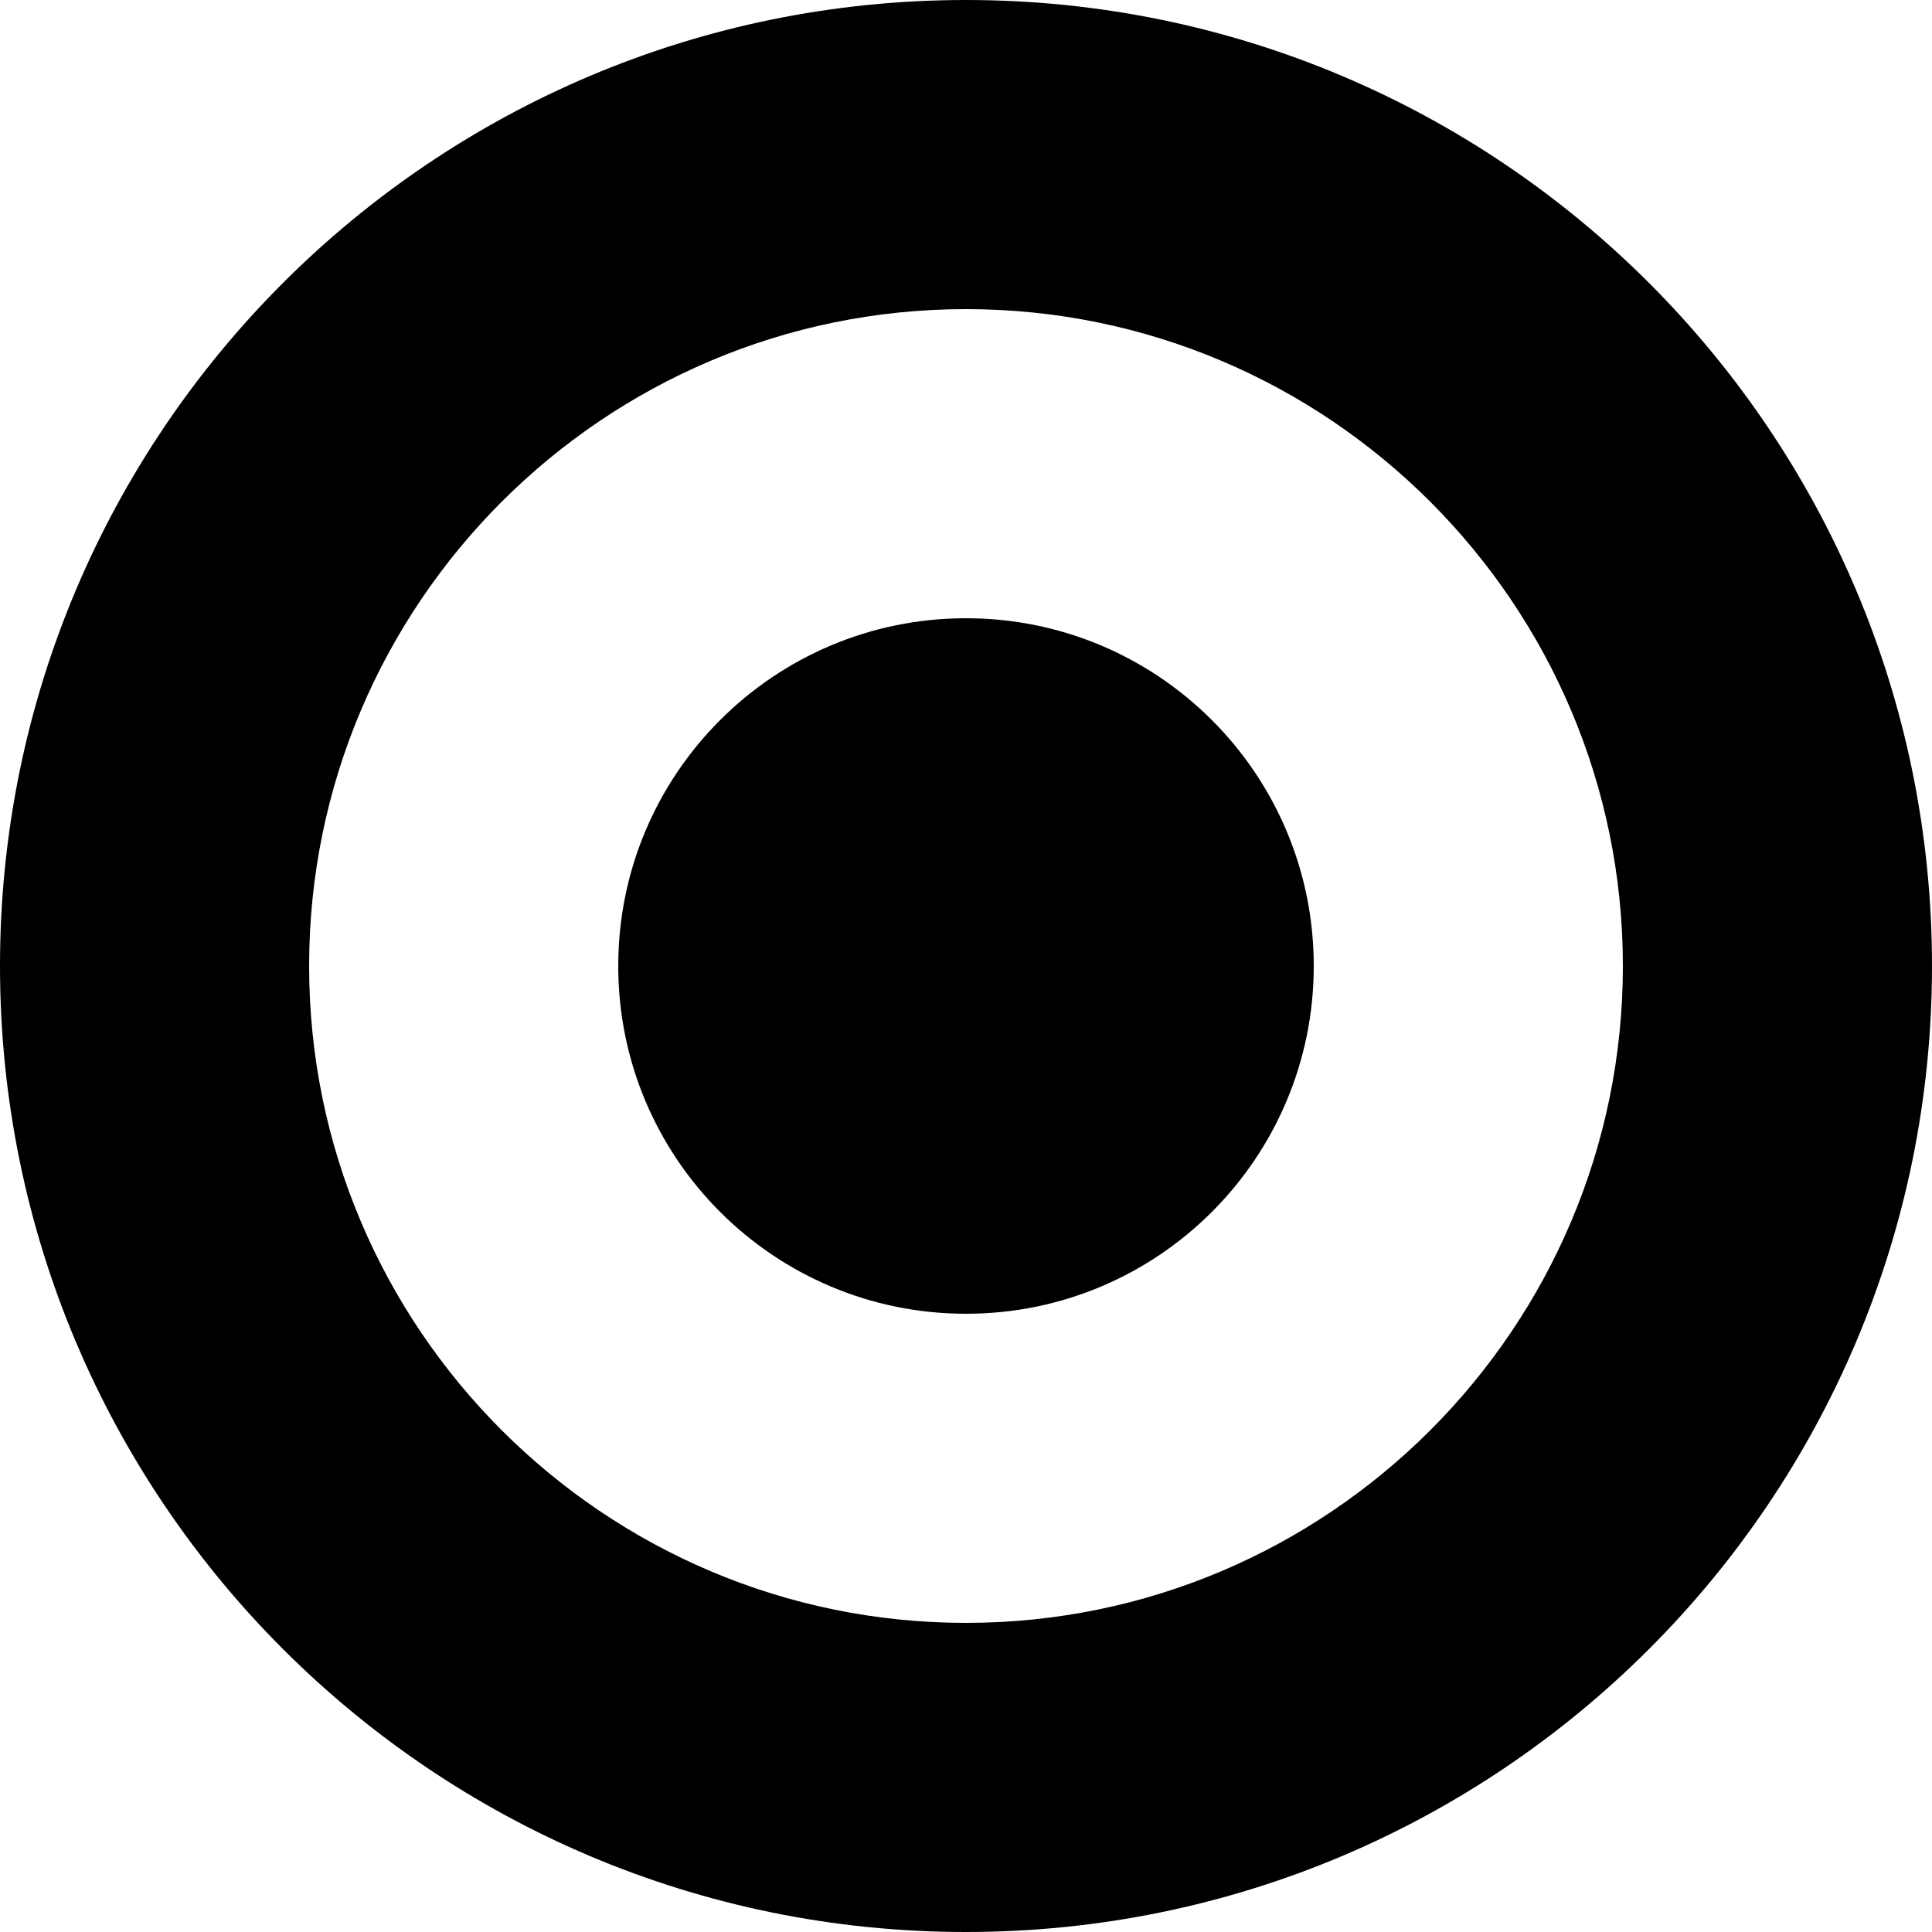
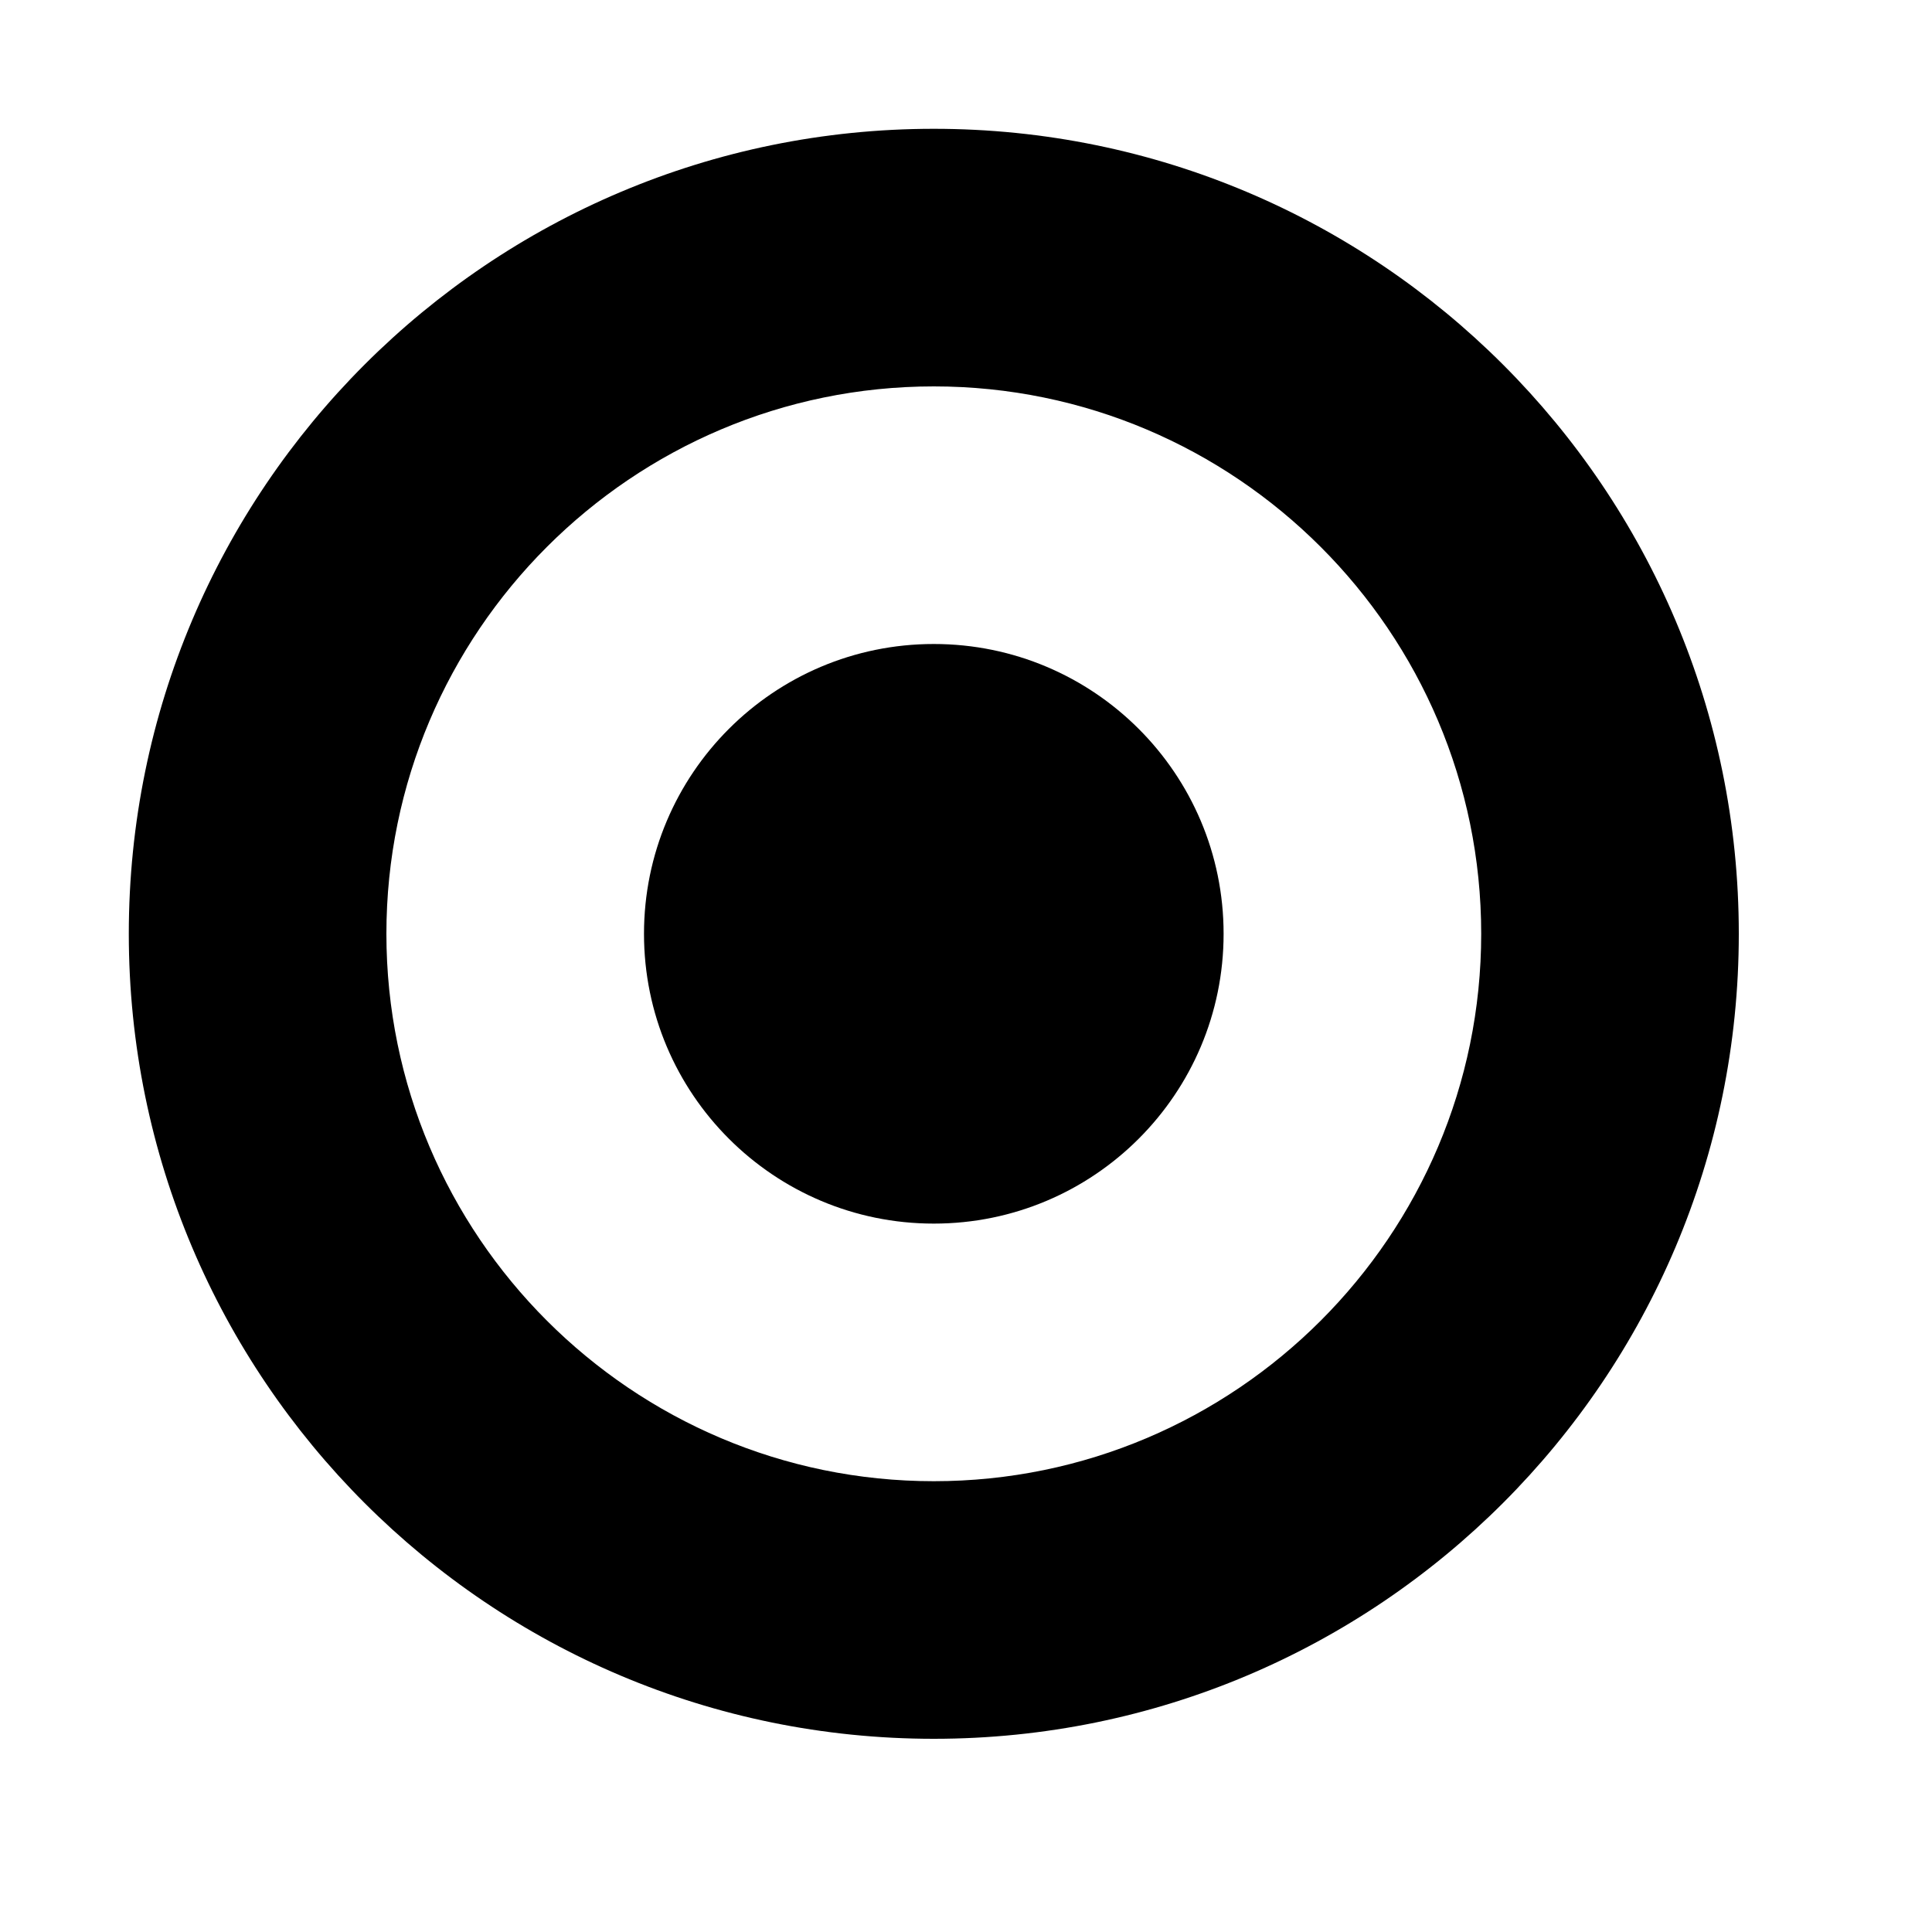
- <svg xmlns="http://www.w3.org/2000/svg" width="25" height="25" viewBox="0 0 25 25">
+ <svg xmlns="http://www.w3.org/2000/svg" width="30" height="30" viewBox="-2 -2 30 30">
  <path d="M12.5 4c4.687 0 8.5 3.813 8.5 8.5 0 4.687-3.813 8.5-8.5 8.5C7.813 21 4 17.187 4 12.5 4 7.813 7.813 4 12.5 4m0-4C5.597 0 0 5.597 0 12.5S5.597 25 12.5 25 25 19.403 25 12.5 19.403 0 12.5 0z" />
  <circle cx="12.5" cy="12.5" r="4.5" />
</svg>
